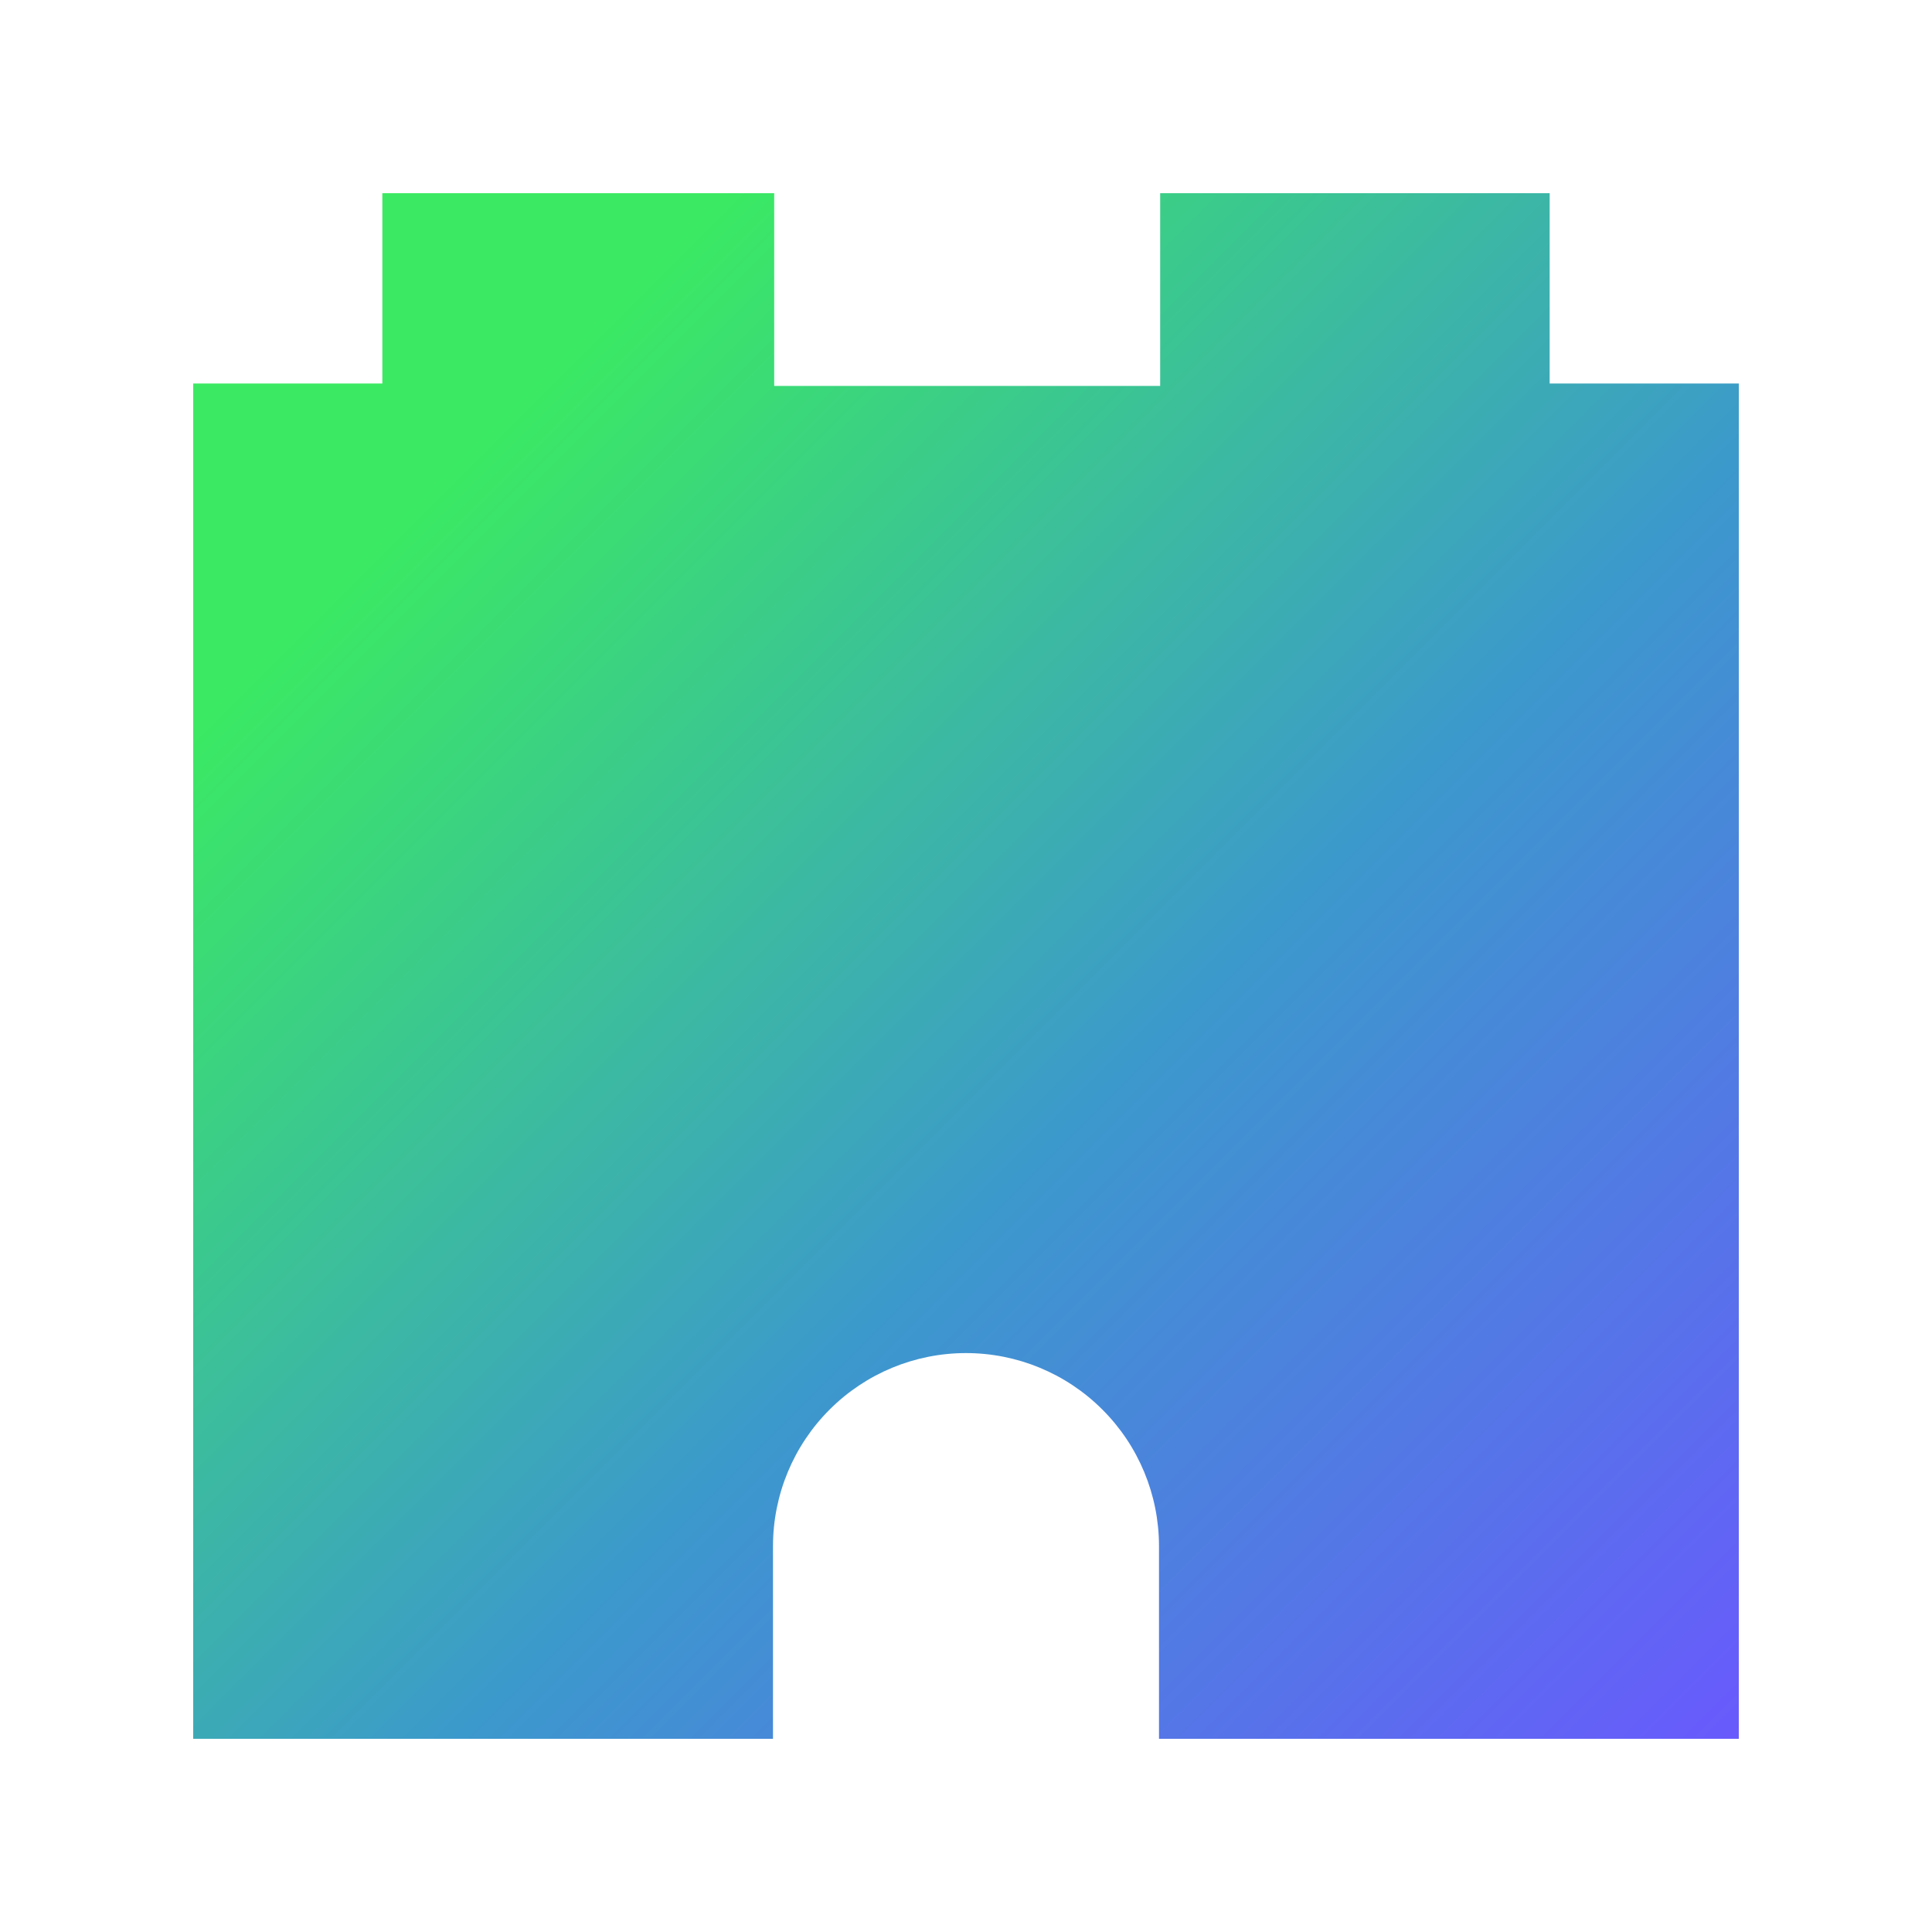
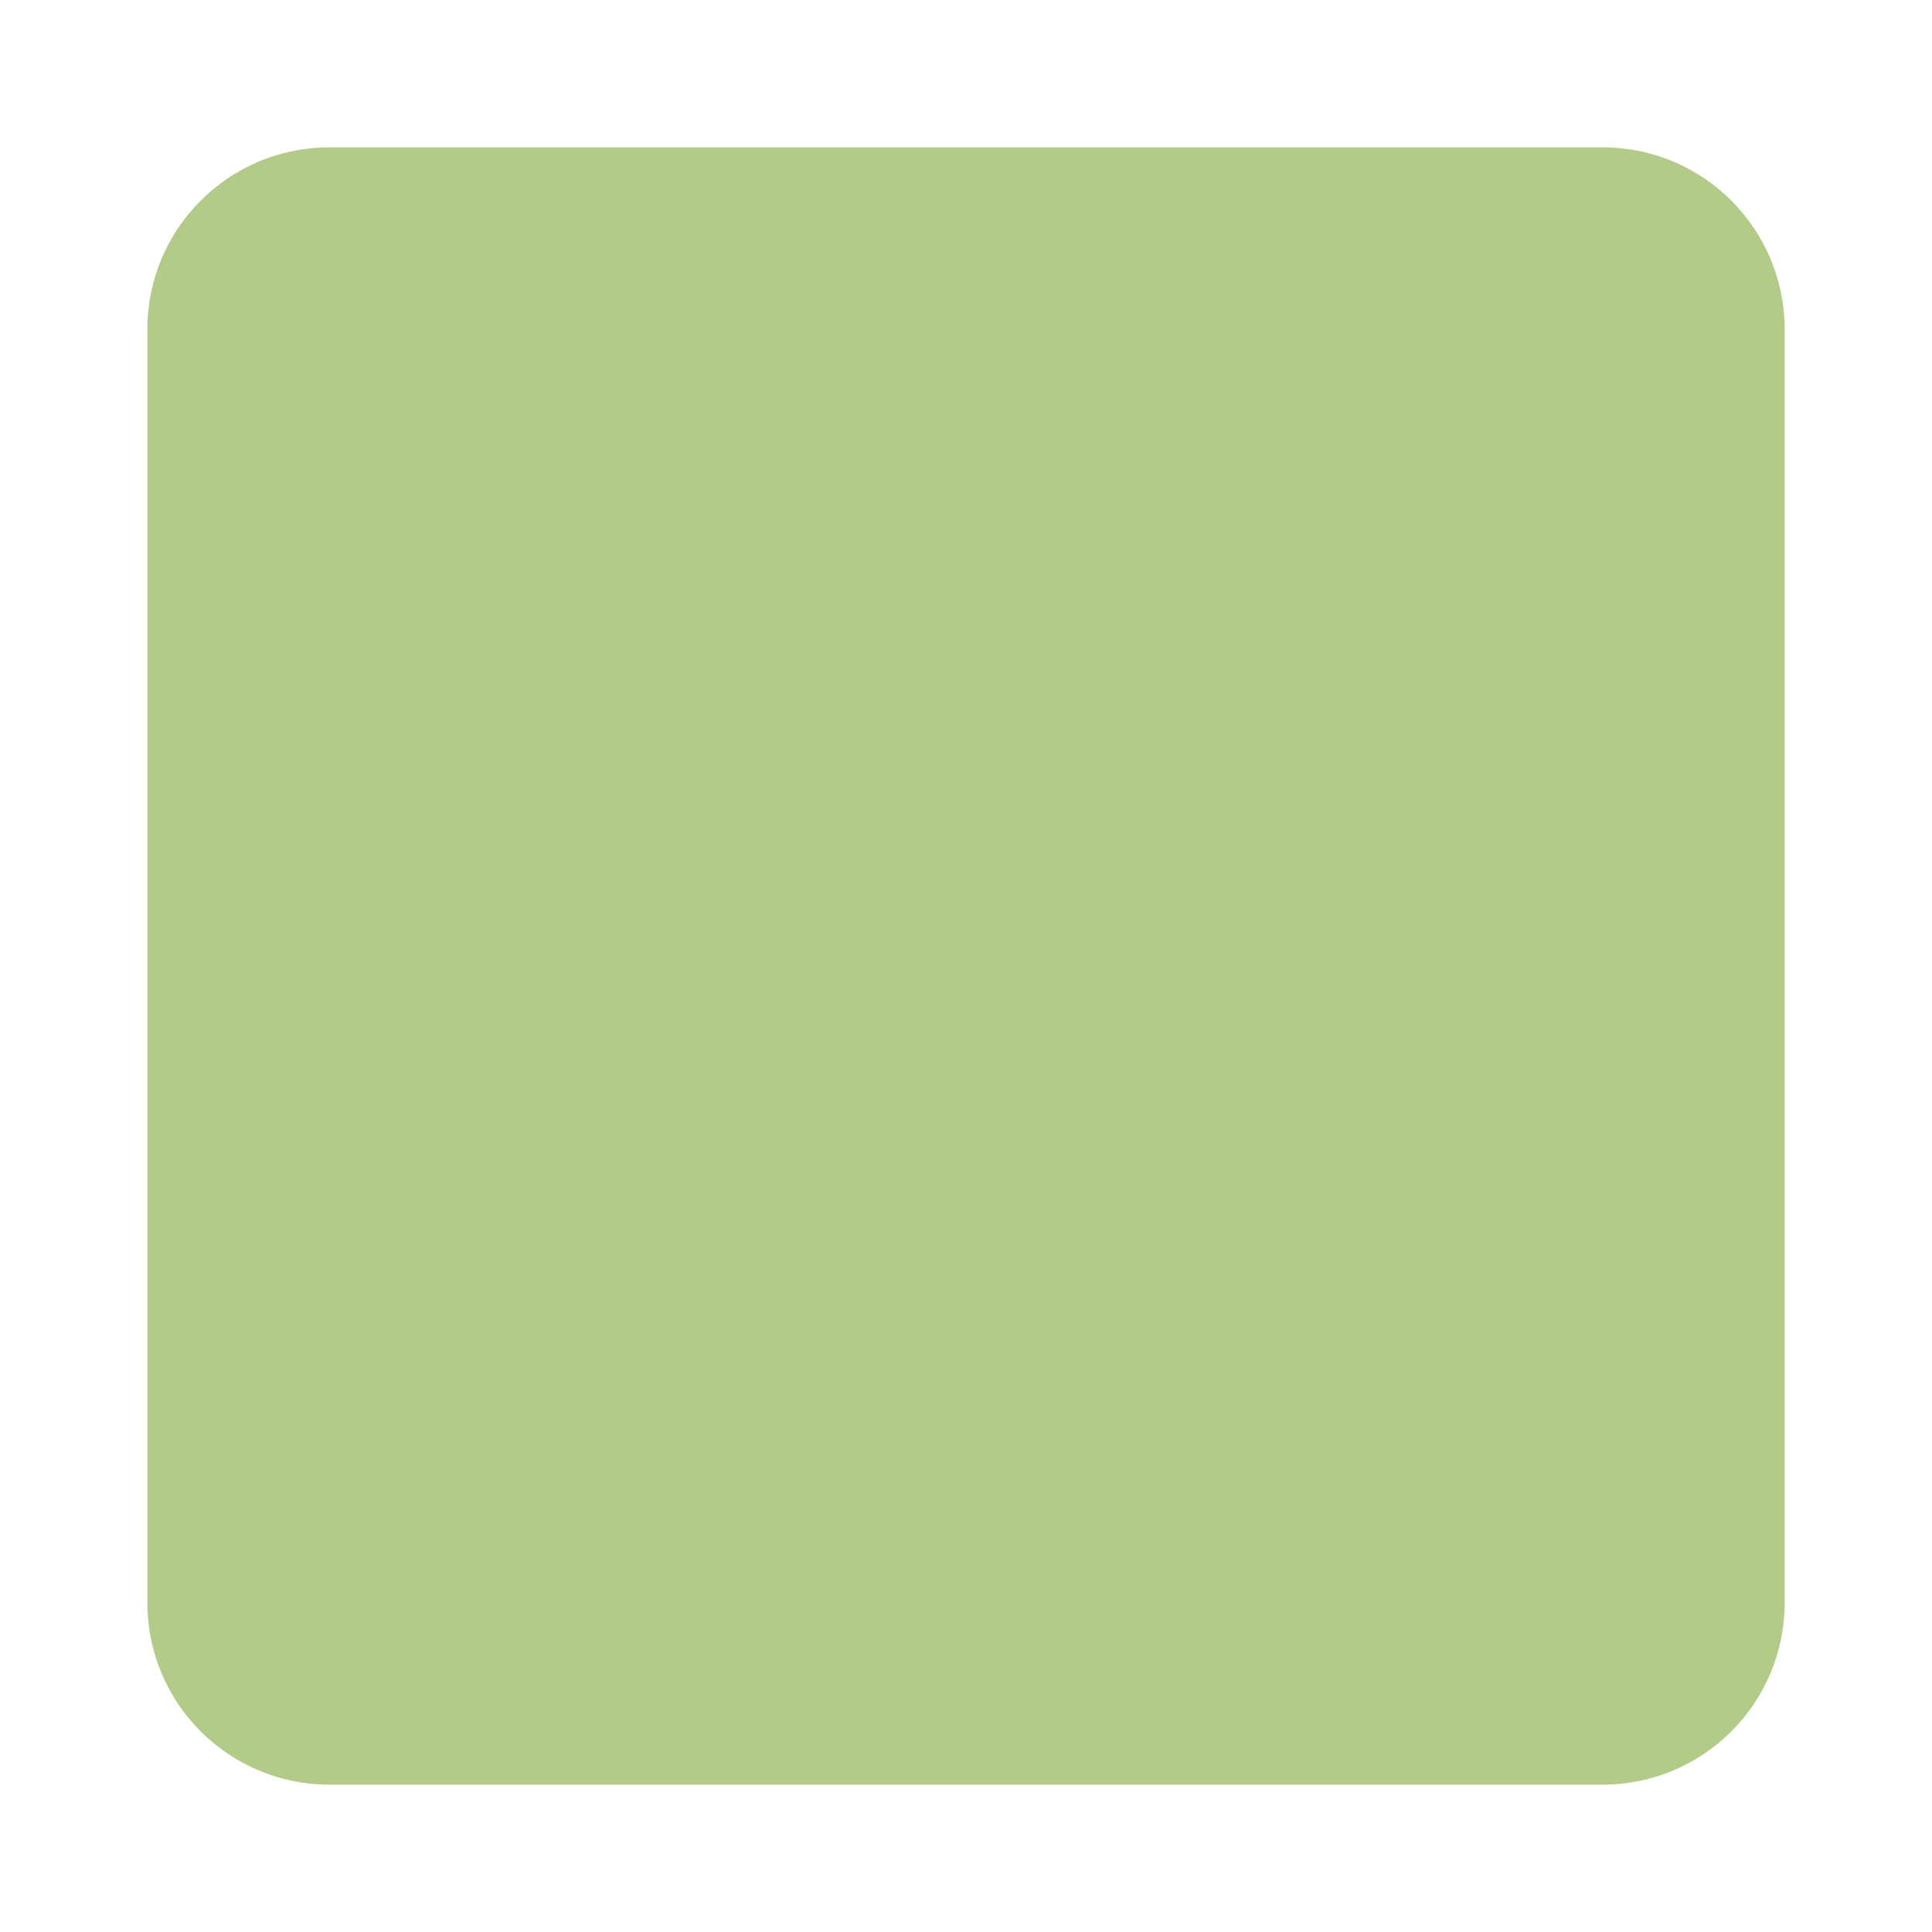
- <svg xmlns="http://www.w3.org/2000/svg" width="40" height="40" viewBox="0 0 40 40" fill="none">
-   <path d="M32.084 7.94V4H24.02V7.99H16.029V4H7.916V7.94H4V36H16.004V32.005C16.006 30.946 16.427 29.931 17.177 29.183C17.926 28.434 18.941 28.014 20 28.014C21.059 28.014 22.074 28.434 22.823 29.183C23.573 29.931 23.994 30.946 23.996 32.005V36H36V7.94H32.084Z" fill="url(#paint0_linear)" />
-   <defs>
-     <linearGradient id="paint0_linear" x1="2.942" y1="4.9" x2="37.777" y2="39.734" gradientUnits="userSpaceOnUse">
-       <stop offset="0.159" stop-color="#3BEA62" />
-       <stop offset="0.54" stop-color="#3C99CC" />
-       <stop offset="0.937" stop-color="#6B57FF" />
-     </linearGradient>
-   </defs>
+ <svg xmlns="http://www.w3.org/2000/svg" width="40px" height="40px" viewBox="-3.24 -3.24 42.48 42.48" aria-hidden="true" role="img" class="iconify iconify--twemoji" preserveAspectRatio="xMidYMid meet" fill="#000000">
+   <g id="SVGRepo_bgCarrier" stroke-width="0" />
+   <g id="SVGRepo_tracerCarrier" stroke-linecap="round" stroke-linejoin="round" />
+   <g id="SVGRepo_iconCarrier">
+     <path fill="#b3cb88" d="M36 32a4 4 0 0 1-4 4H4a4 4 0 0 1-4-4V4a4 4 0 0 1 4-4h28a4 4 0 0 1 4 4v28z" />
+   </g>
</svg>
